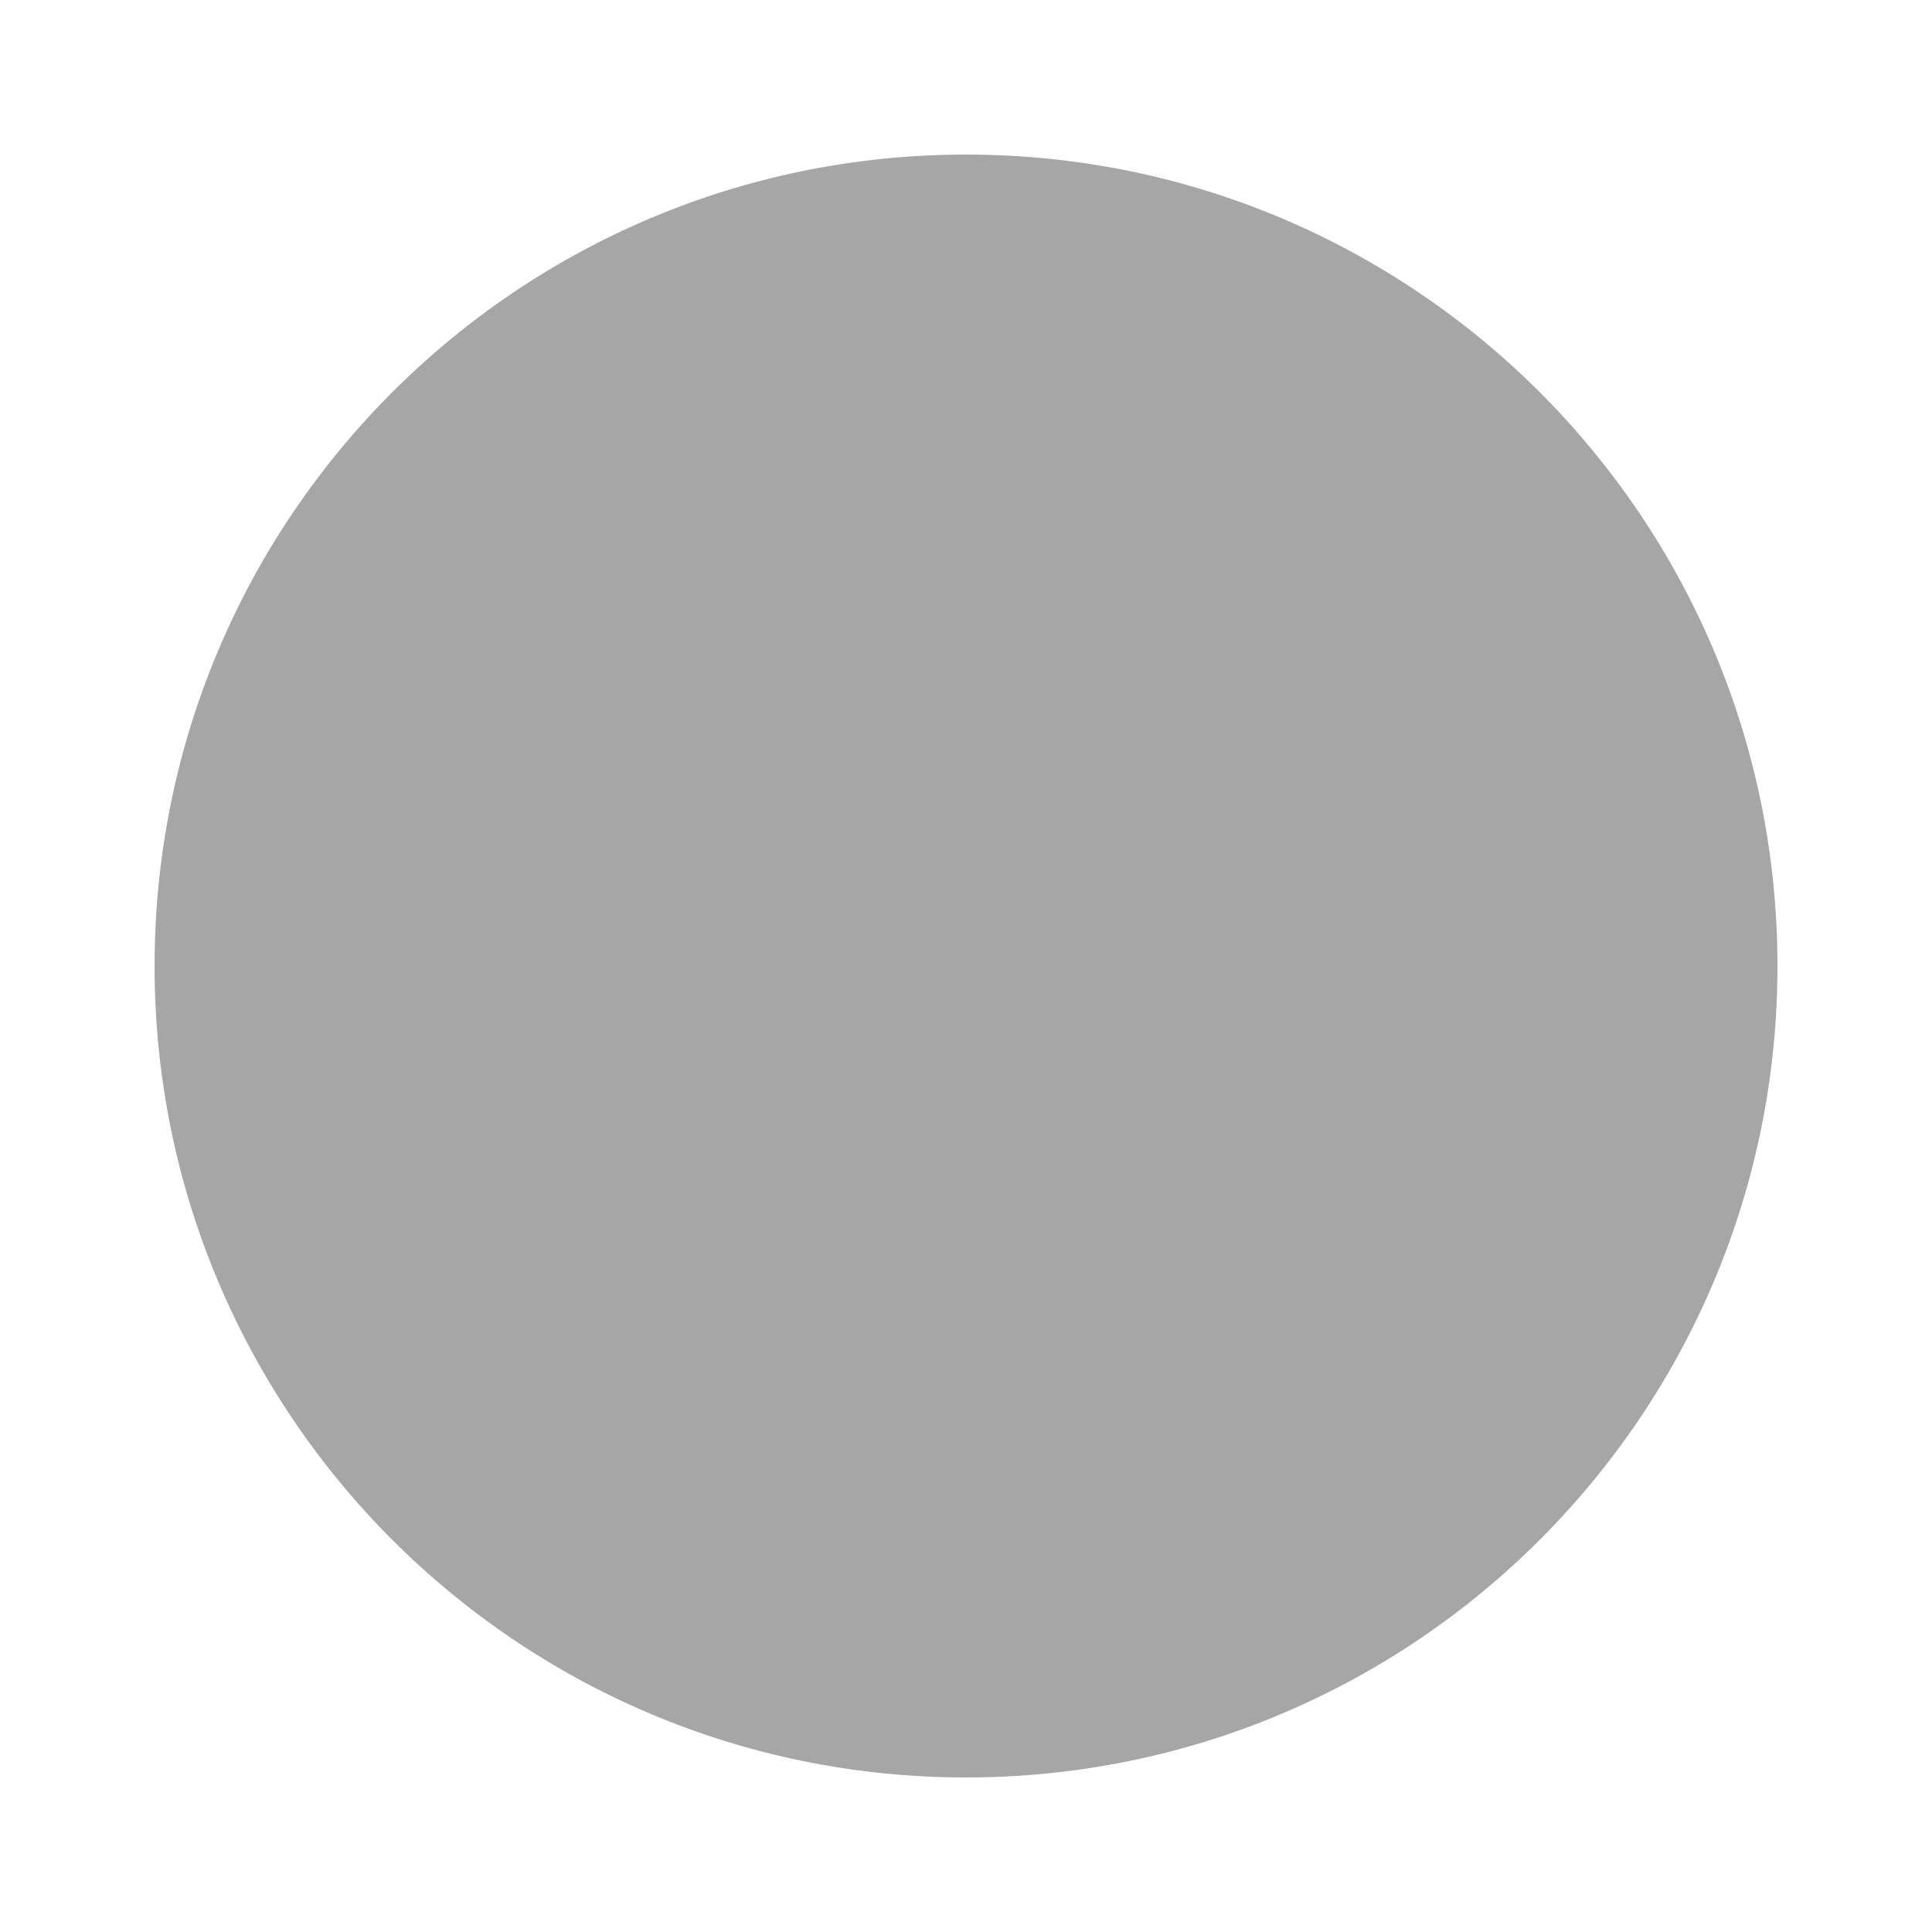
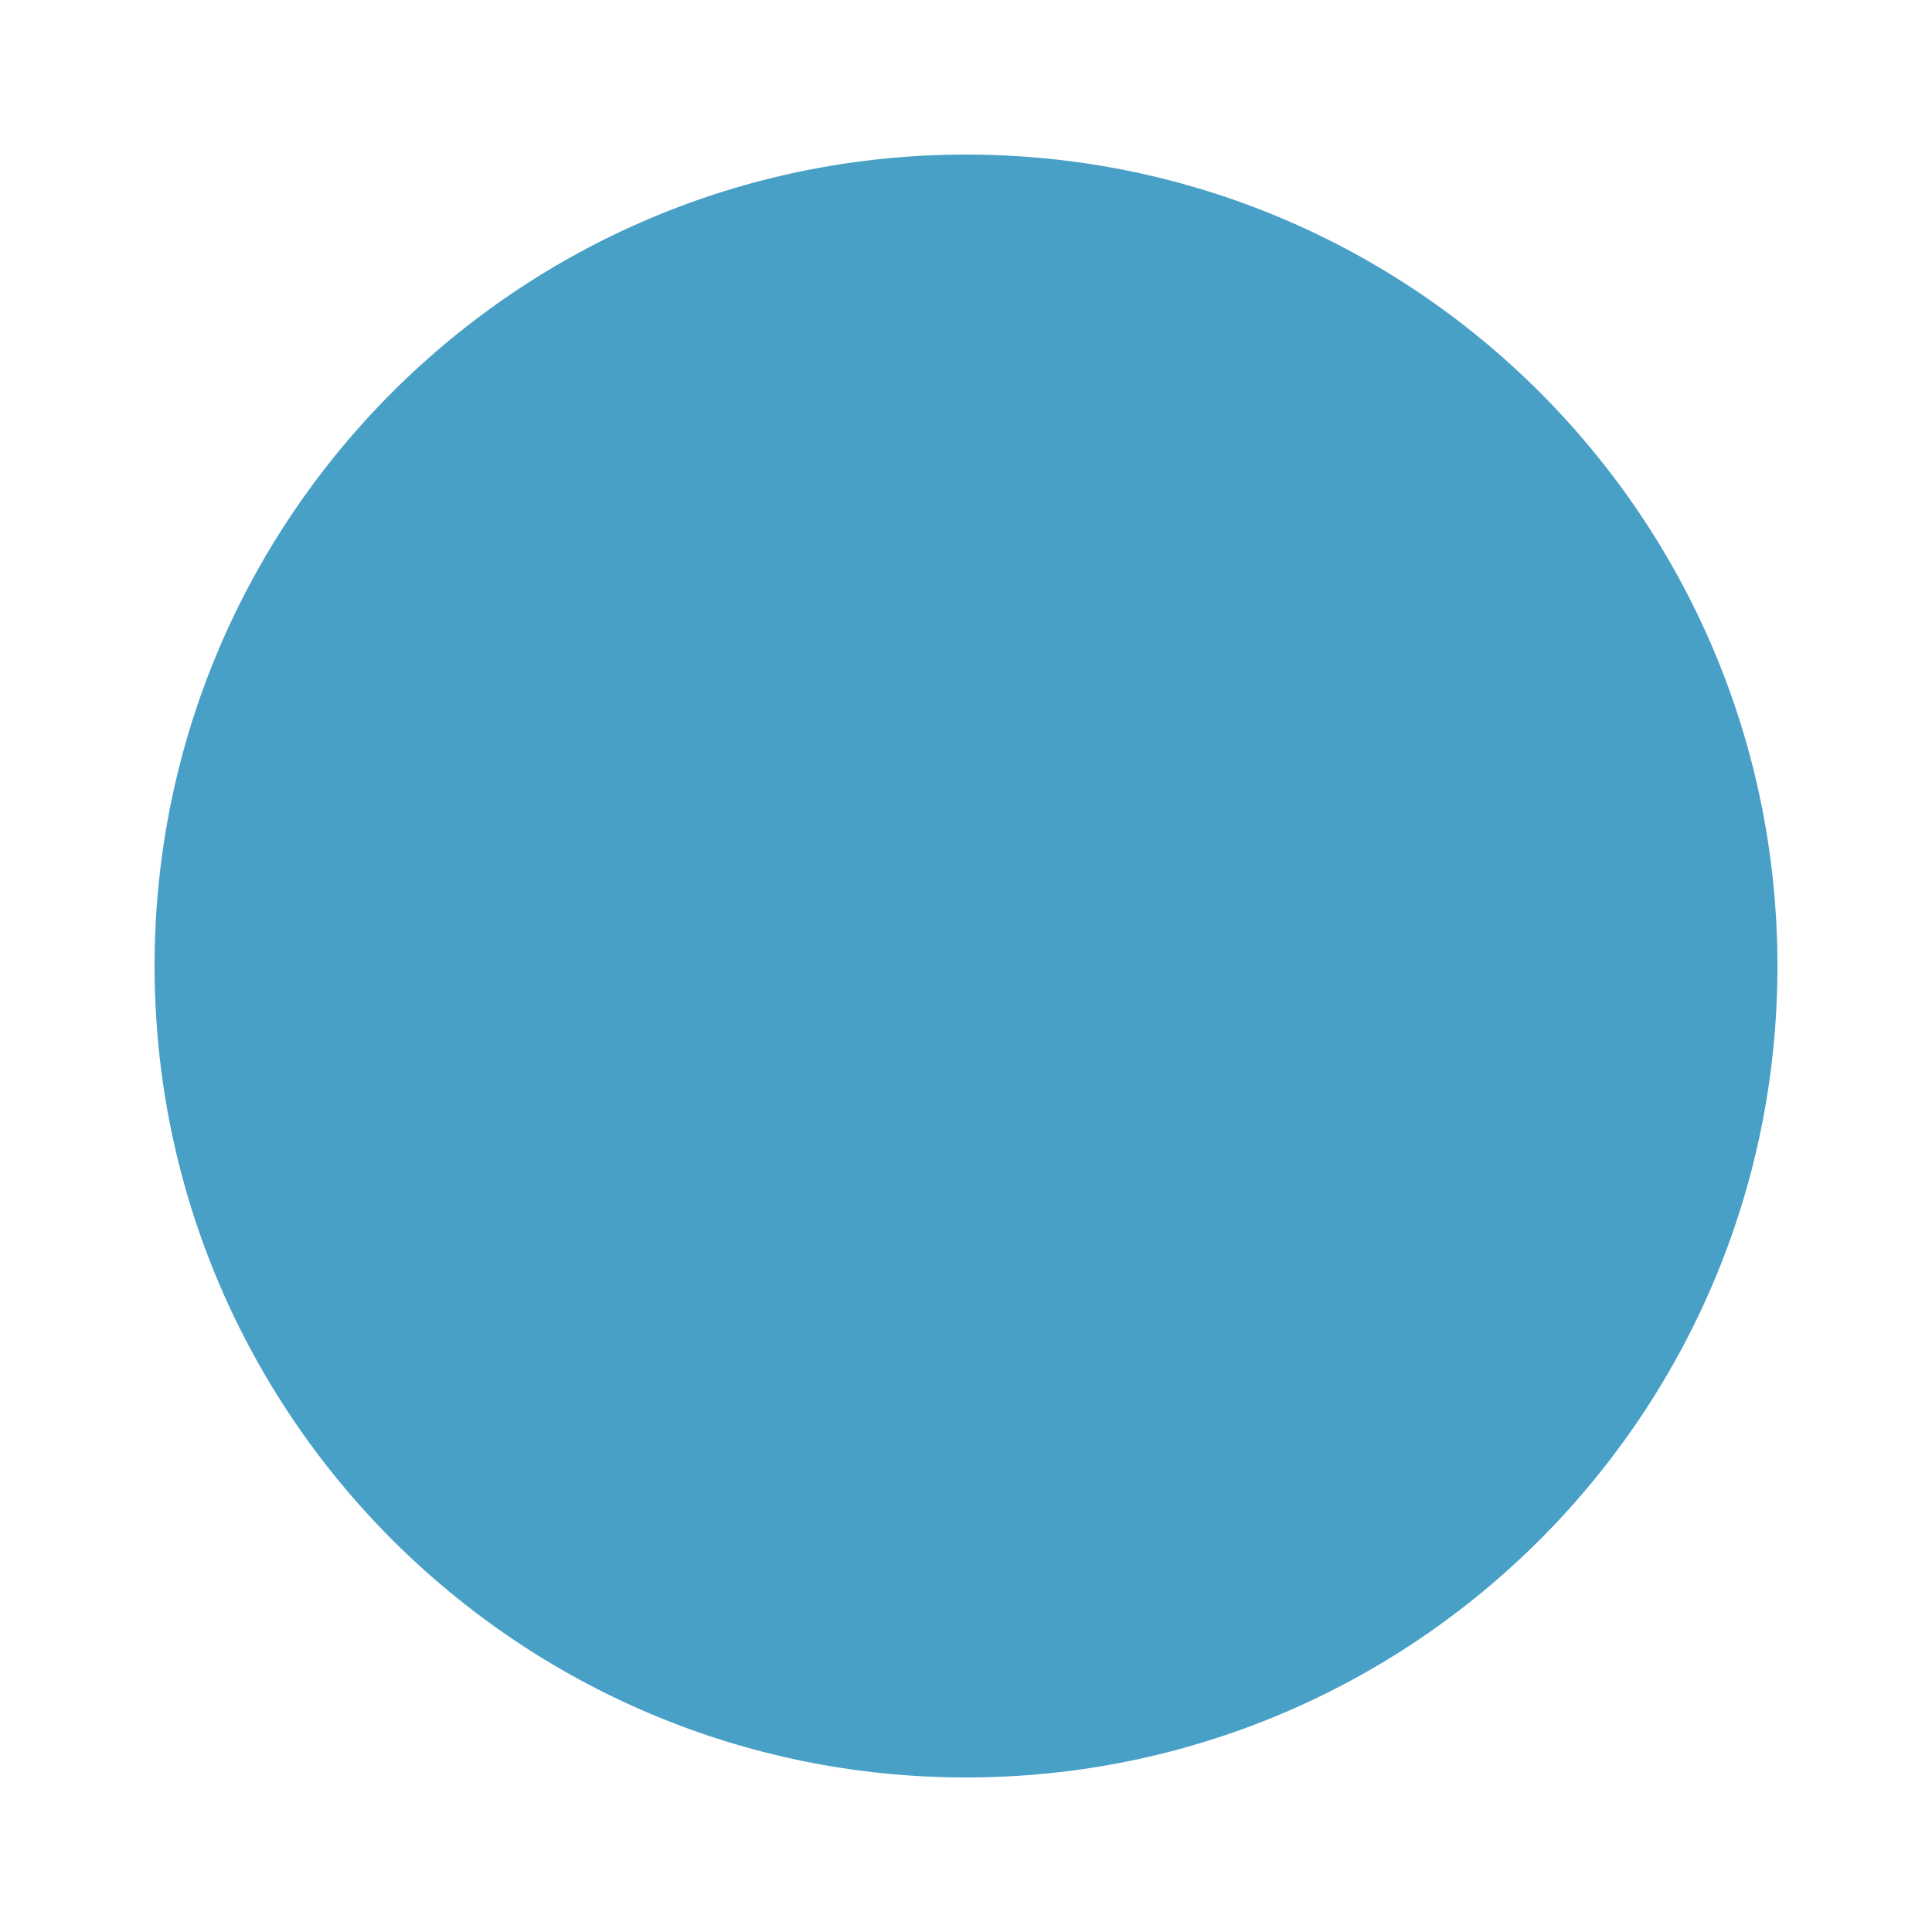
<svg xmlns="http://www.w3.org/2000/svg" viewBox="0 0 256 256" width="256" height="256">
  <g transform="translate(-44.03 -44.03) scale(1.344)">
-     <circle cx="128" cy="128" r="80" fill="#A6A6A6" />
+     <circle cx="128" cy="128" r="80" fill="#48A0C7" />
  </g>
</svg>
